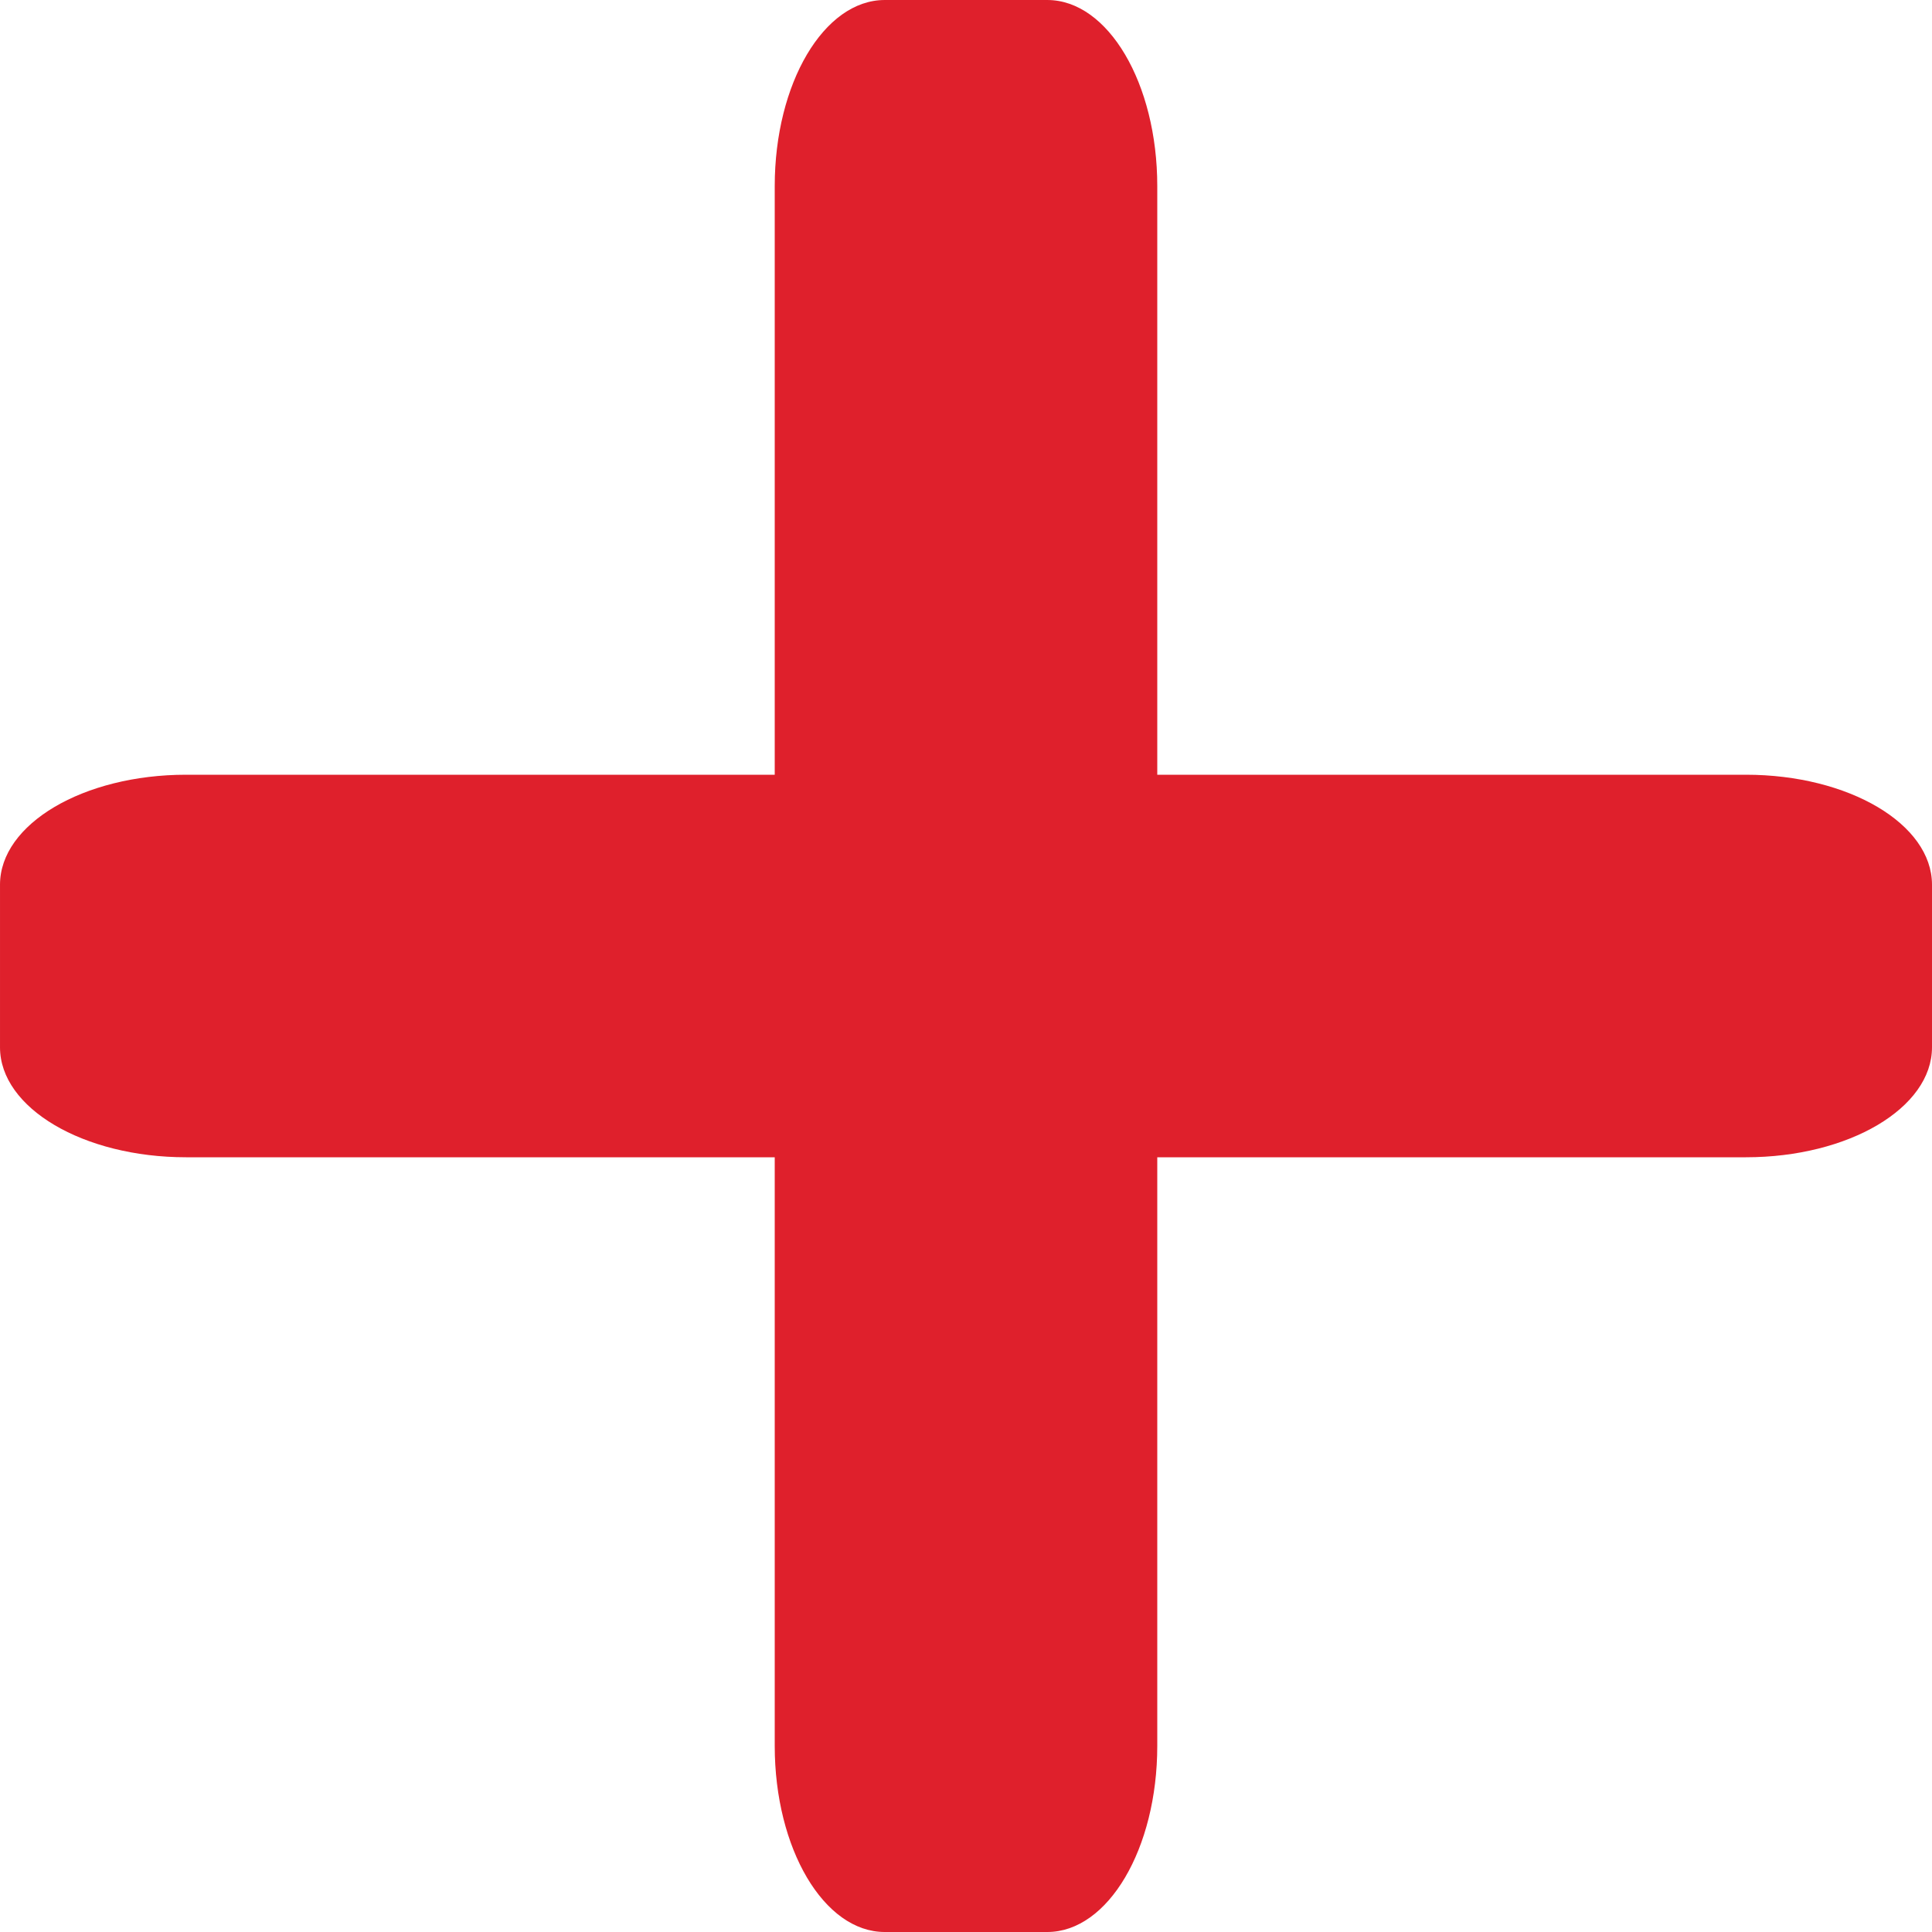
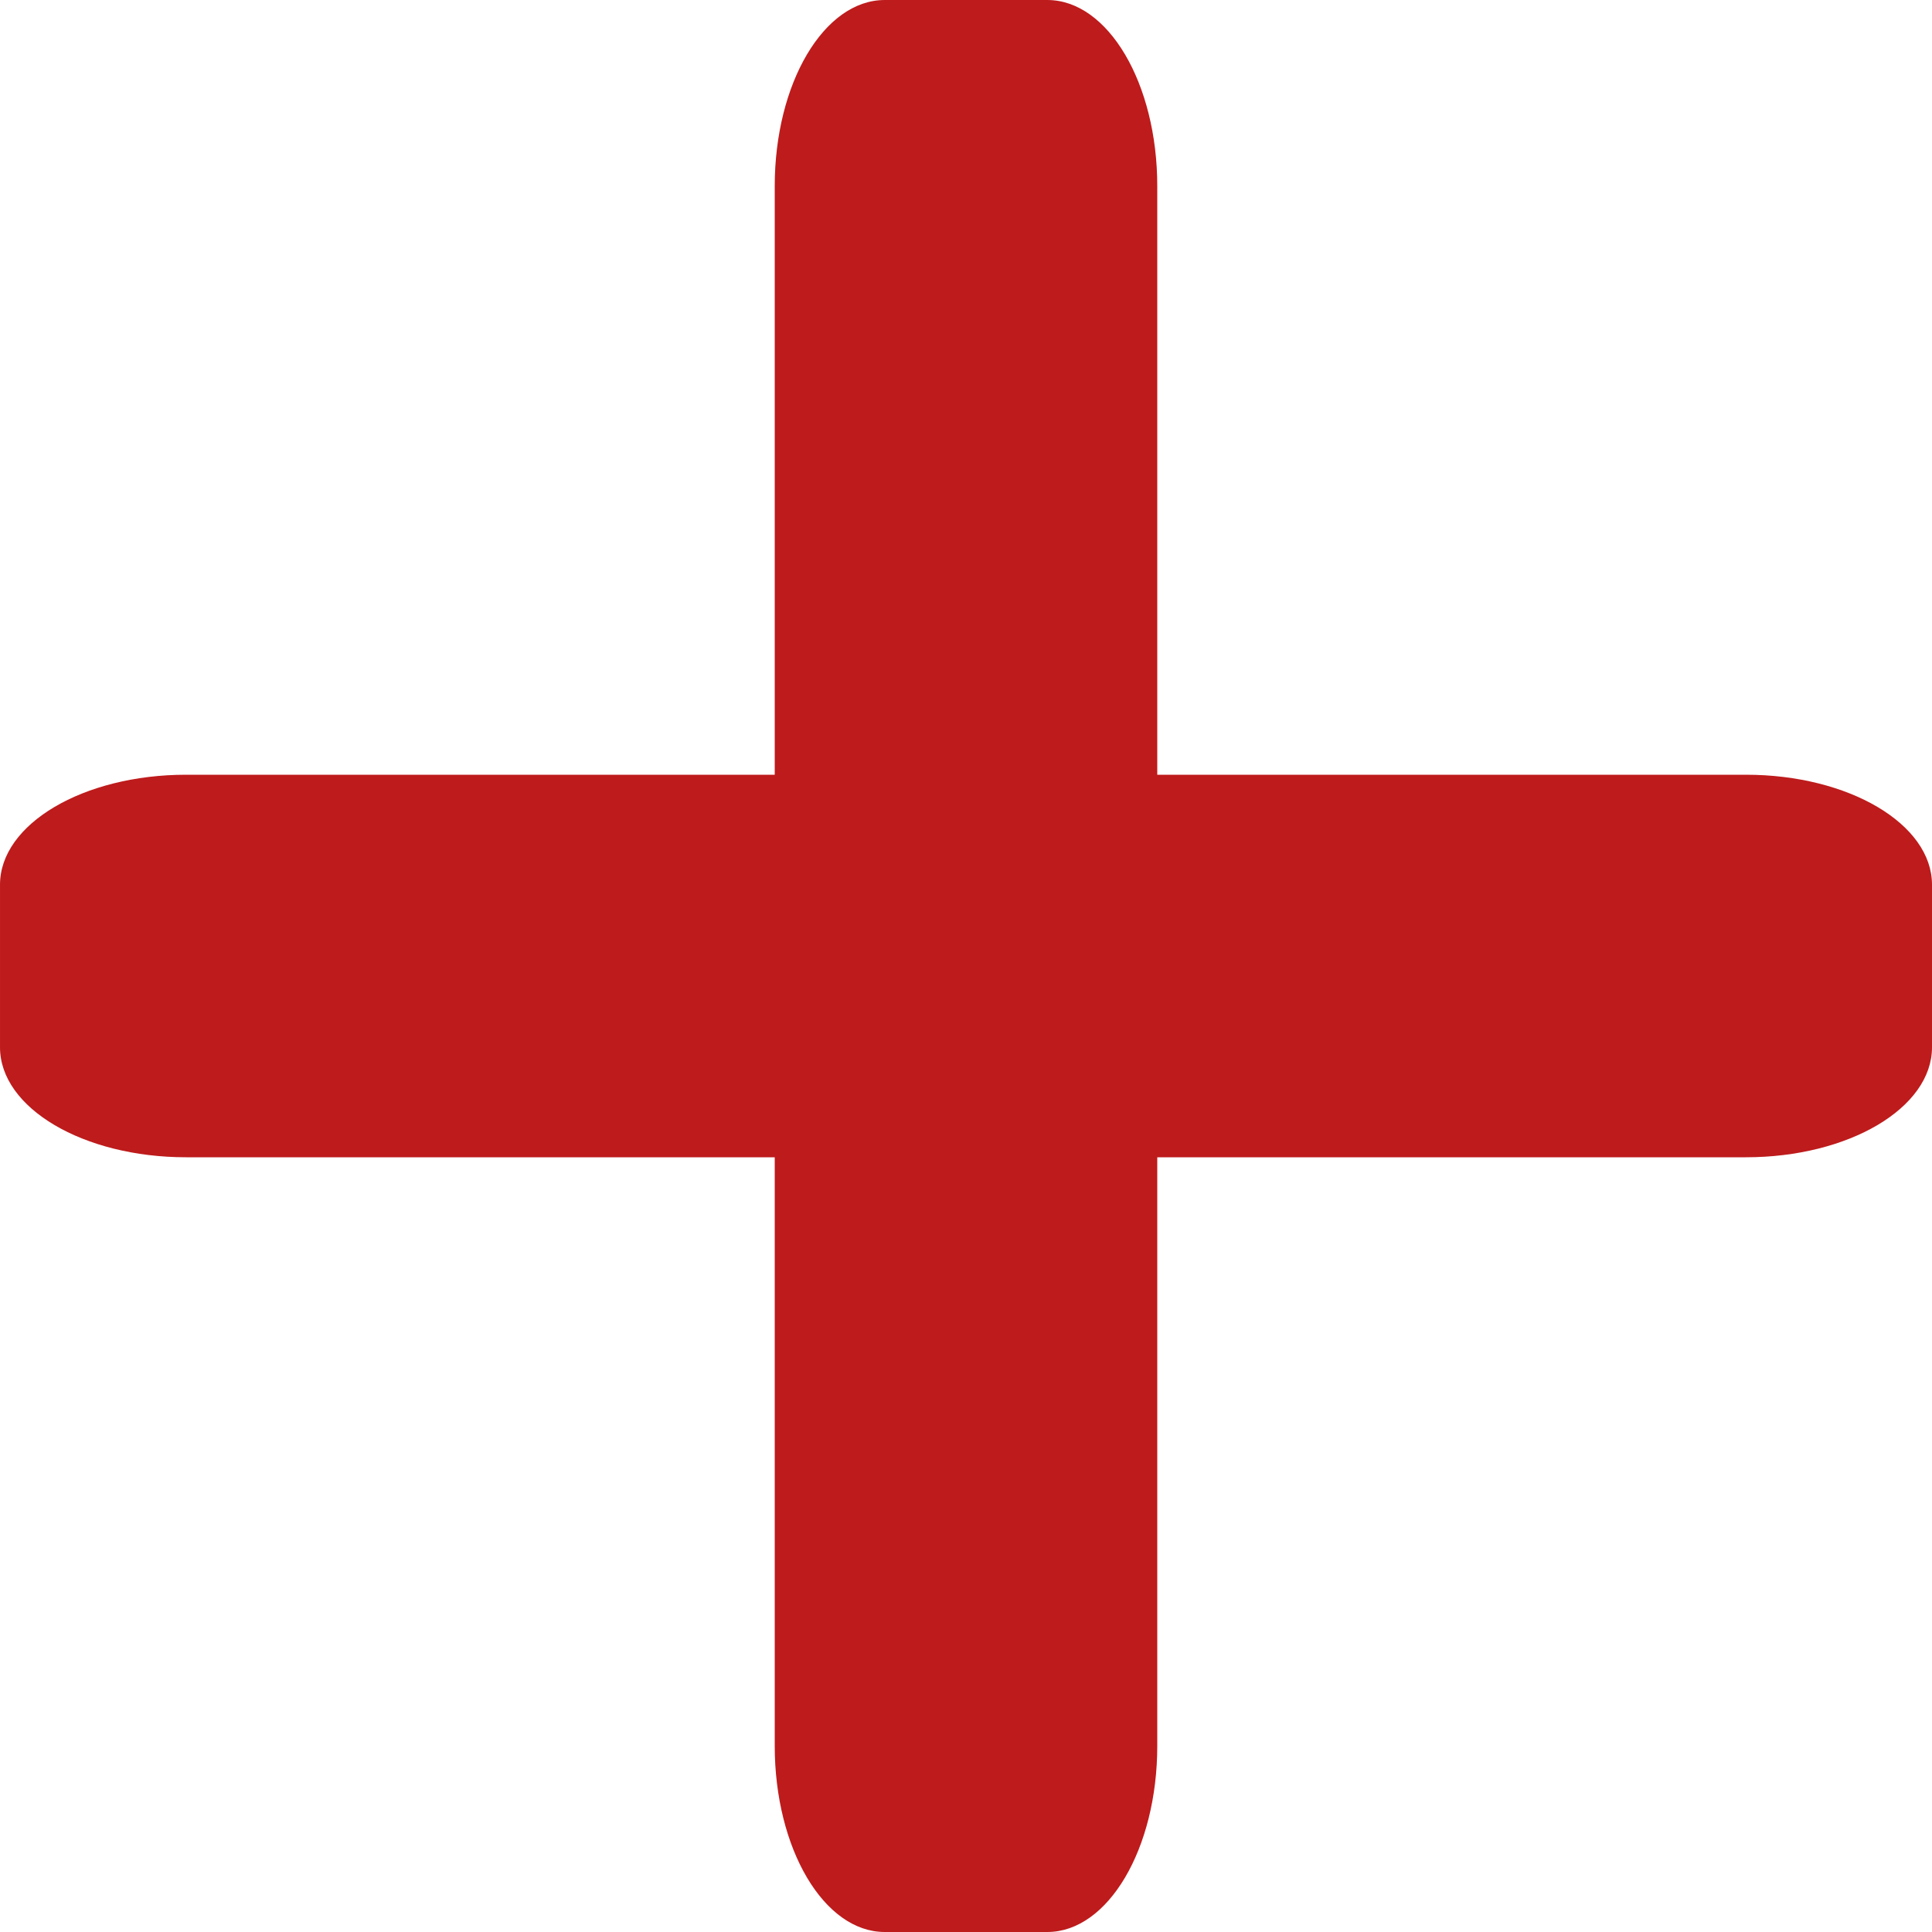
<svg xmlns="http://www.w3.org/2000/svg" version="1.0" id="Calque_1" x="0px" y="0px" viewBox="0 0 4000 4000" style="enable-background:new 0 0 4000 4000;" xml:space="preserve">
  <g id="Reduire">
-     <path style="fill:#df202c;" d="M0.01,2168.32v-336.64C0.01,1705.93,172.5,1604,385.27,1604h3229.47   c212.78,0,385.26,101.94,385.26,227.68v336.64c0,125.75-172.49,227.68-385.26,227.68H385.27C172.5,2396,0.01,2294.06,0.01,2168.32z   " />
+     <path style="fill:#be1b1c;" d="M0.01,2168.32v-336.64C0.01,1705.93,172.5,1604,385.27,1604h3229.47   c212.78,0,385.26,101.94,385.26,227.68v336.64c0,125.75-172.49,227.68-385.26,227.68H385.27C172.5,2396,0.01,2294.06,0.01,2168.32z   " />
  </g>
  <g id="Reduire_00000057115158801889038120000001121864820375683773_">
-     <path style="fill:#df202c;" d="M1831.68,0.01h336.64C2294.07,0.01,2396,172.5,2396,385.27v3229.47   c0,212.78-101.94,385.26-227.68,385.26h-336.64c-125.75,0-227.68-172.49-227.68-385.26V385.27   C1604,172.5,1705.94,0.01,1831.68,0.01z" />
+     <path style="fill:#be1b1c;" d="M1831.68,0.01h336.64C2294.07,0.01,2396,172.5,2396,385.27v3229.47   c0,212.78-101.94,385.26-227.68,385.26h-336.64c-125.75,0-227.68-172.49-227.68-385.26V385.27   C1604,172.5,1705.94,0.01,1831.68,0.01z" />
  </g>
</svg>
